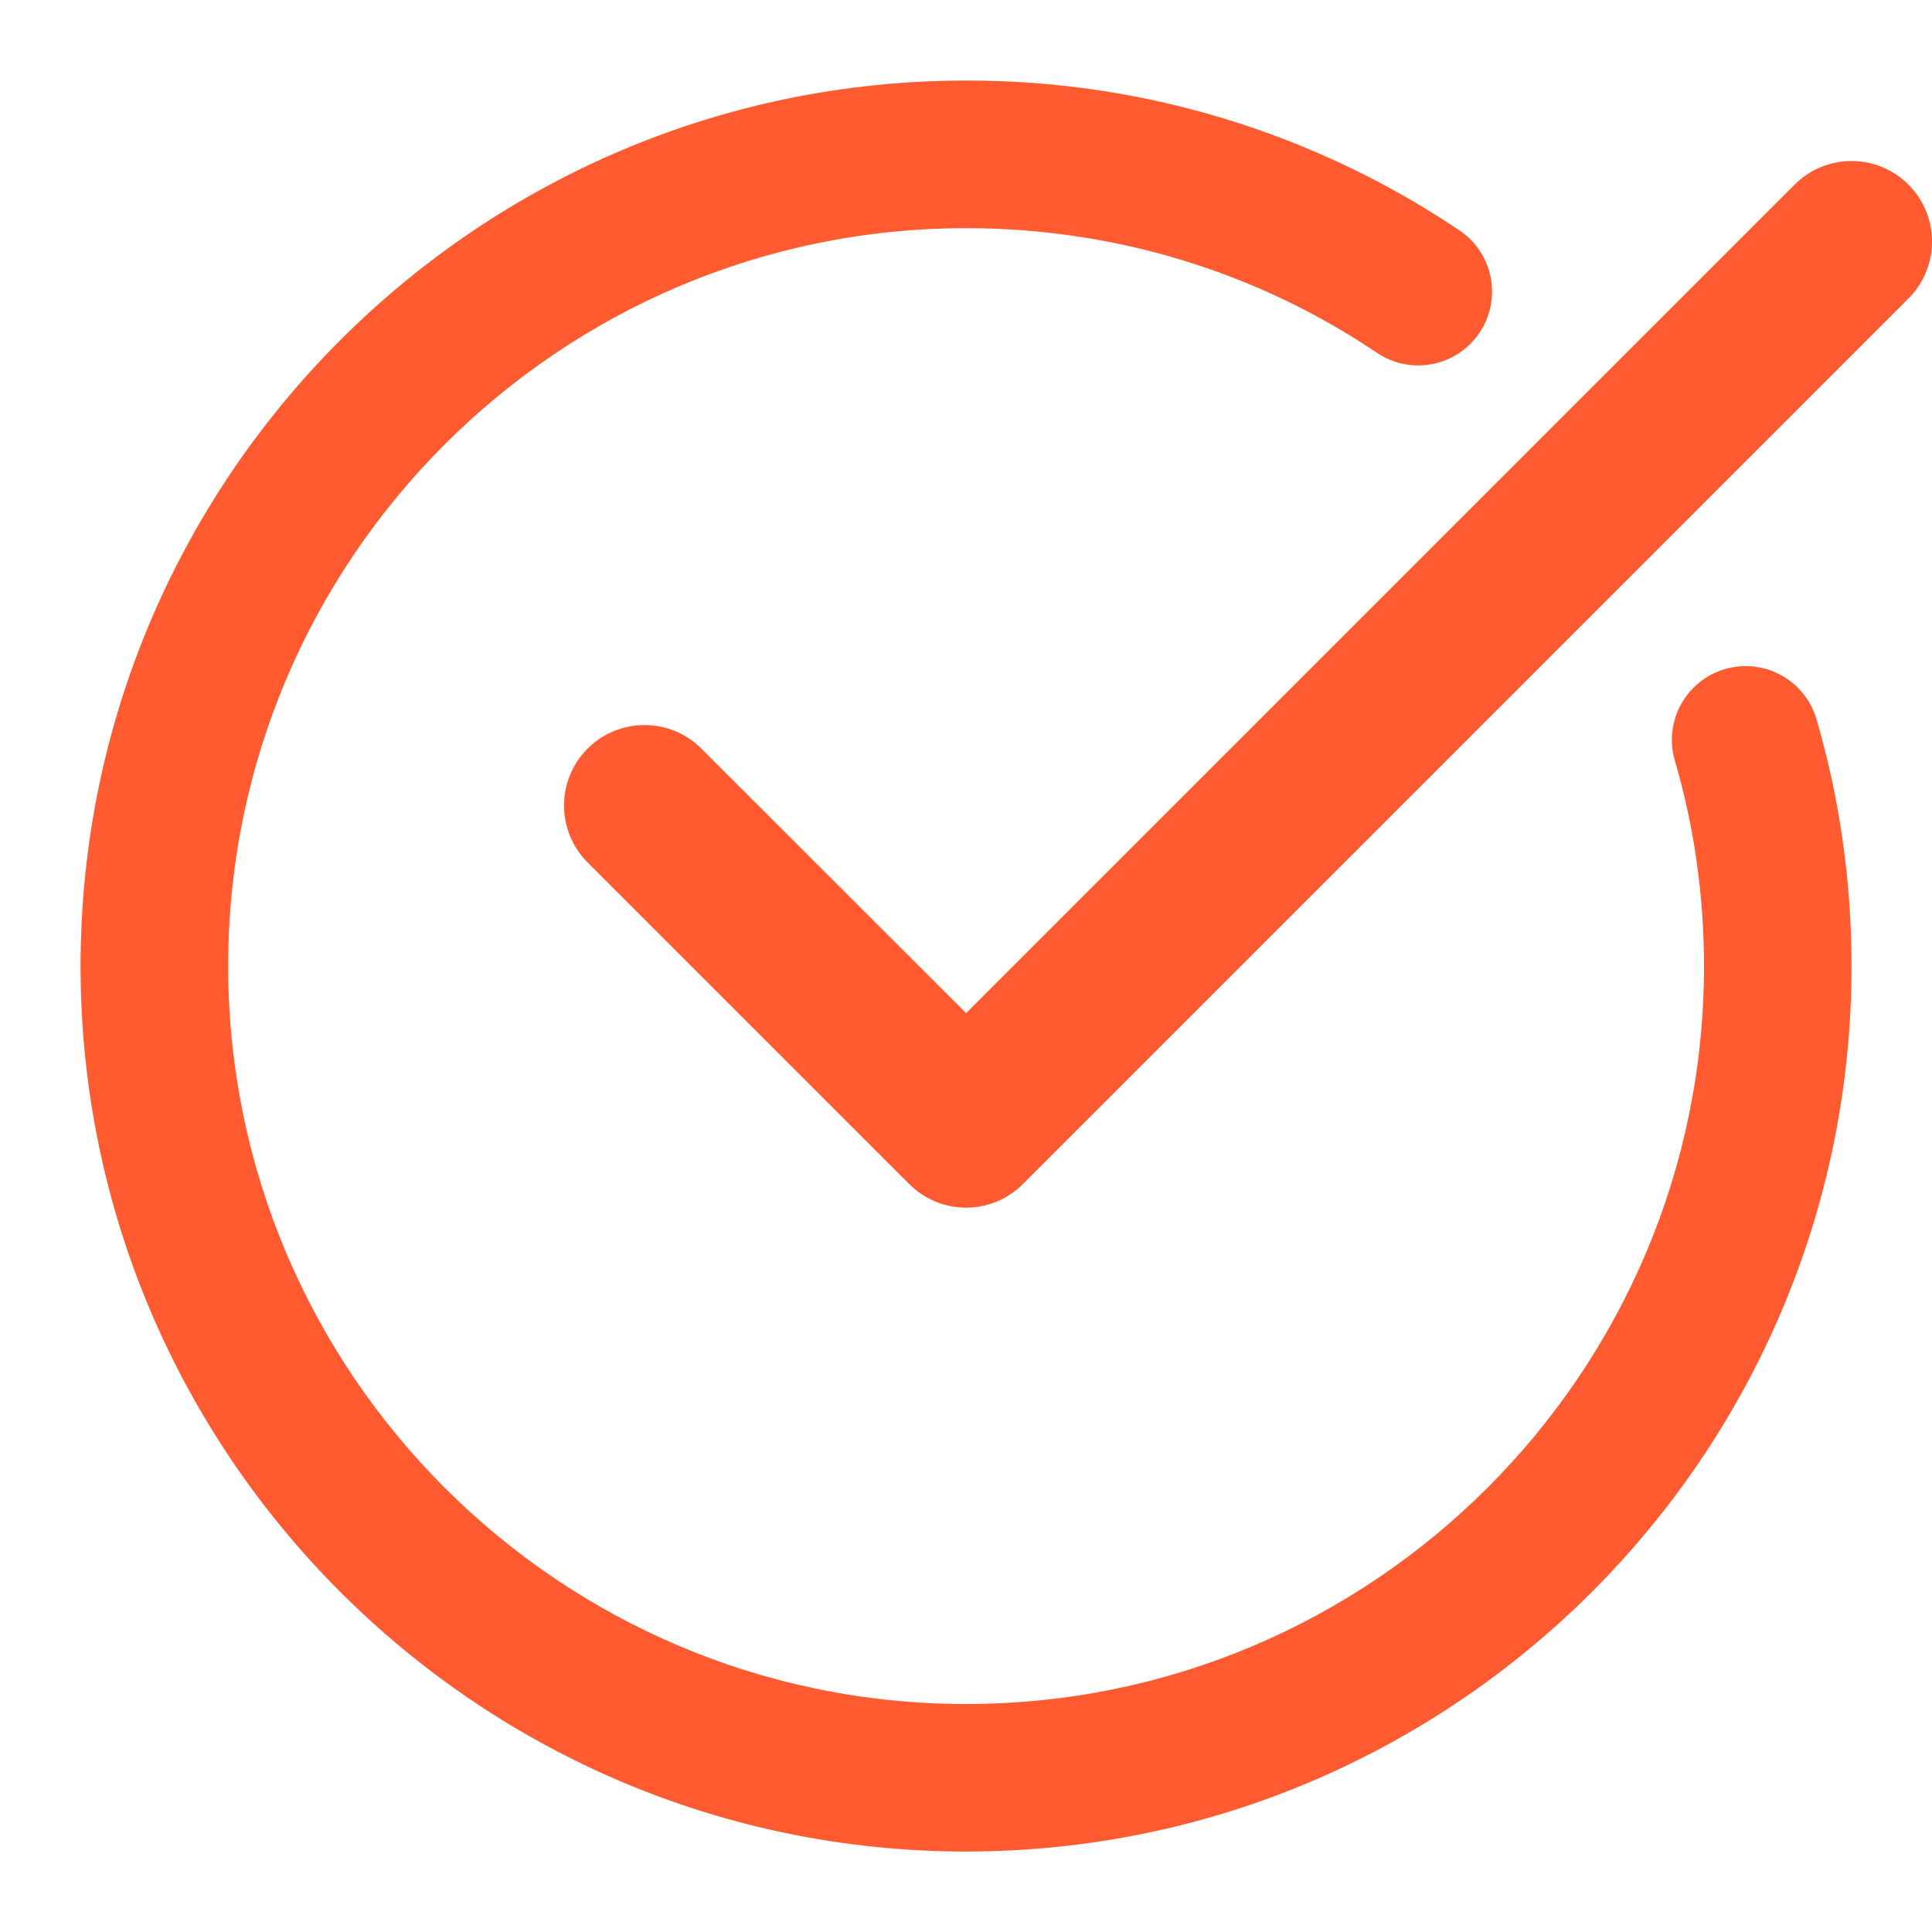
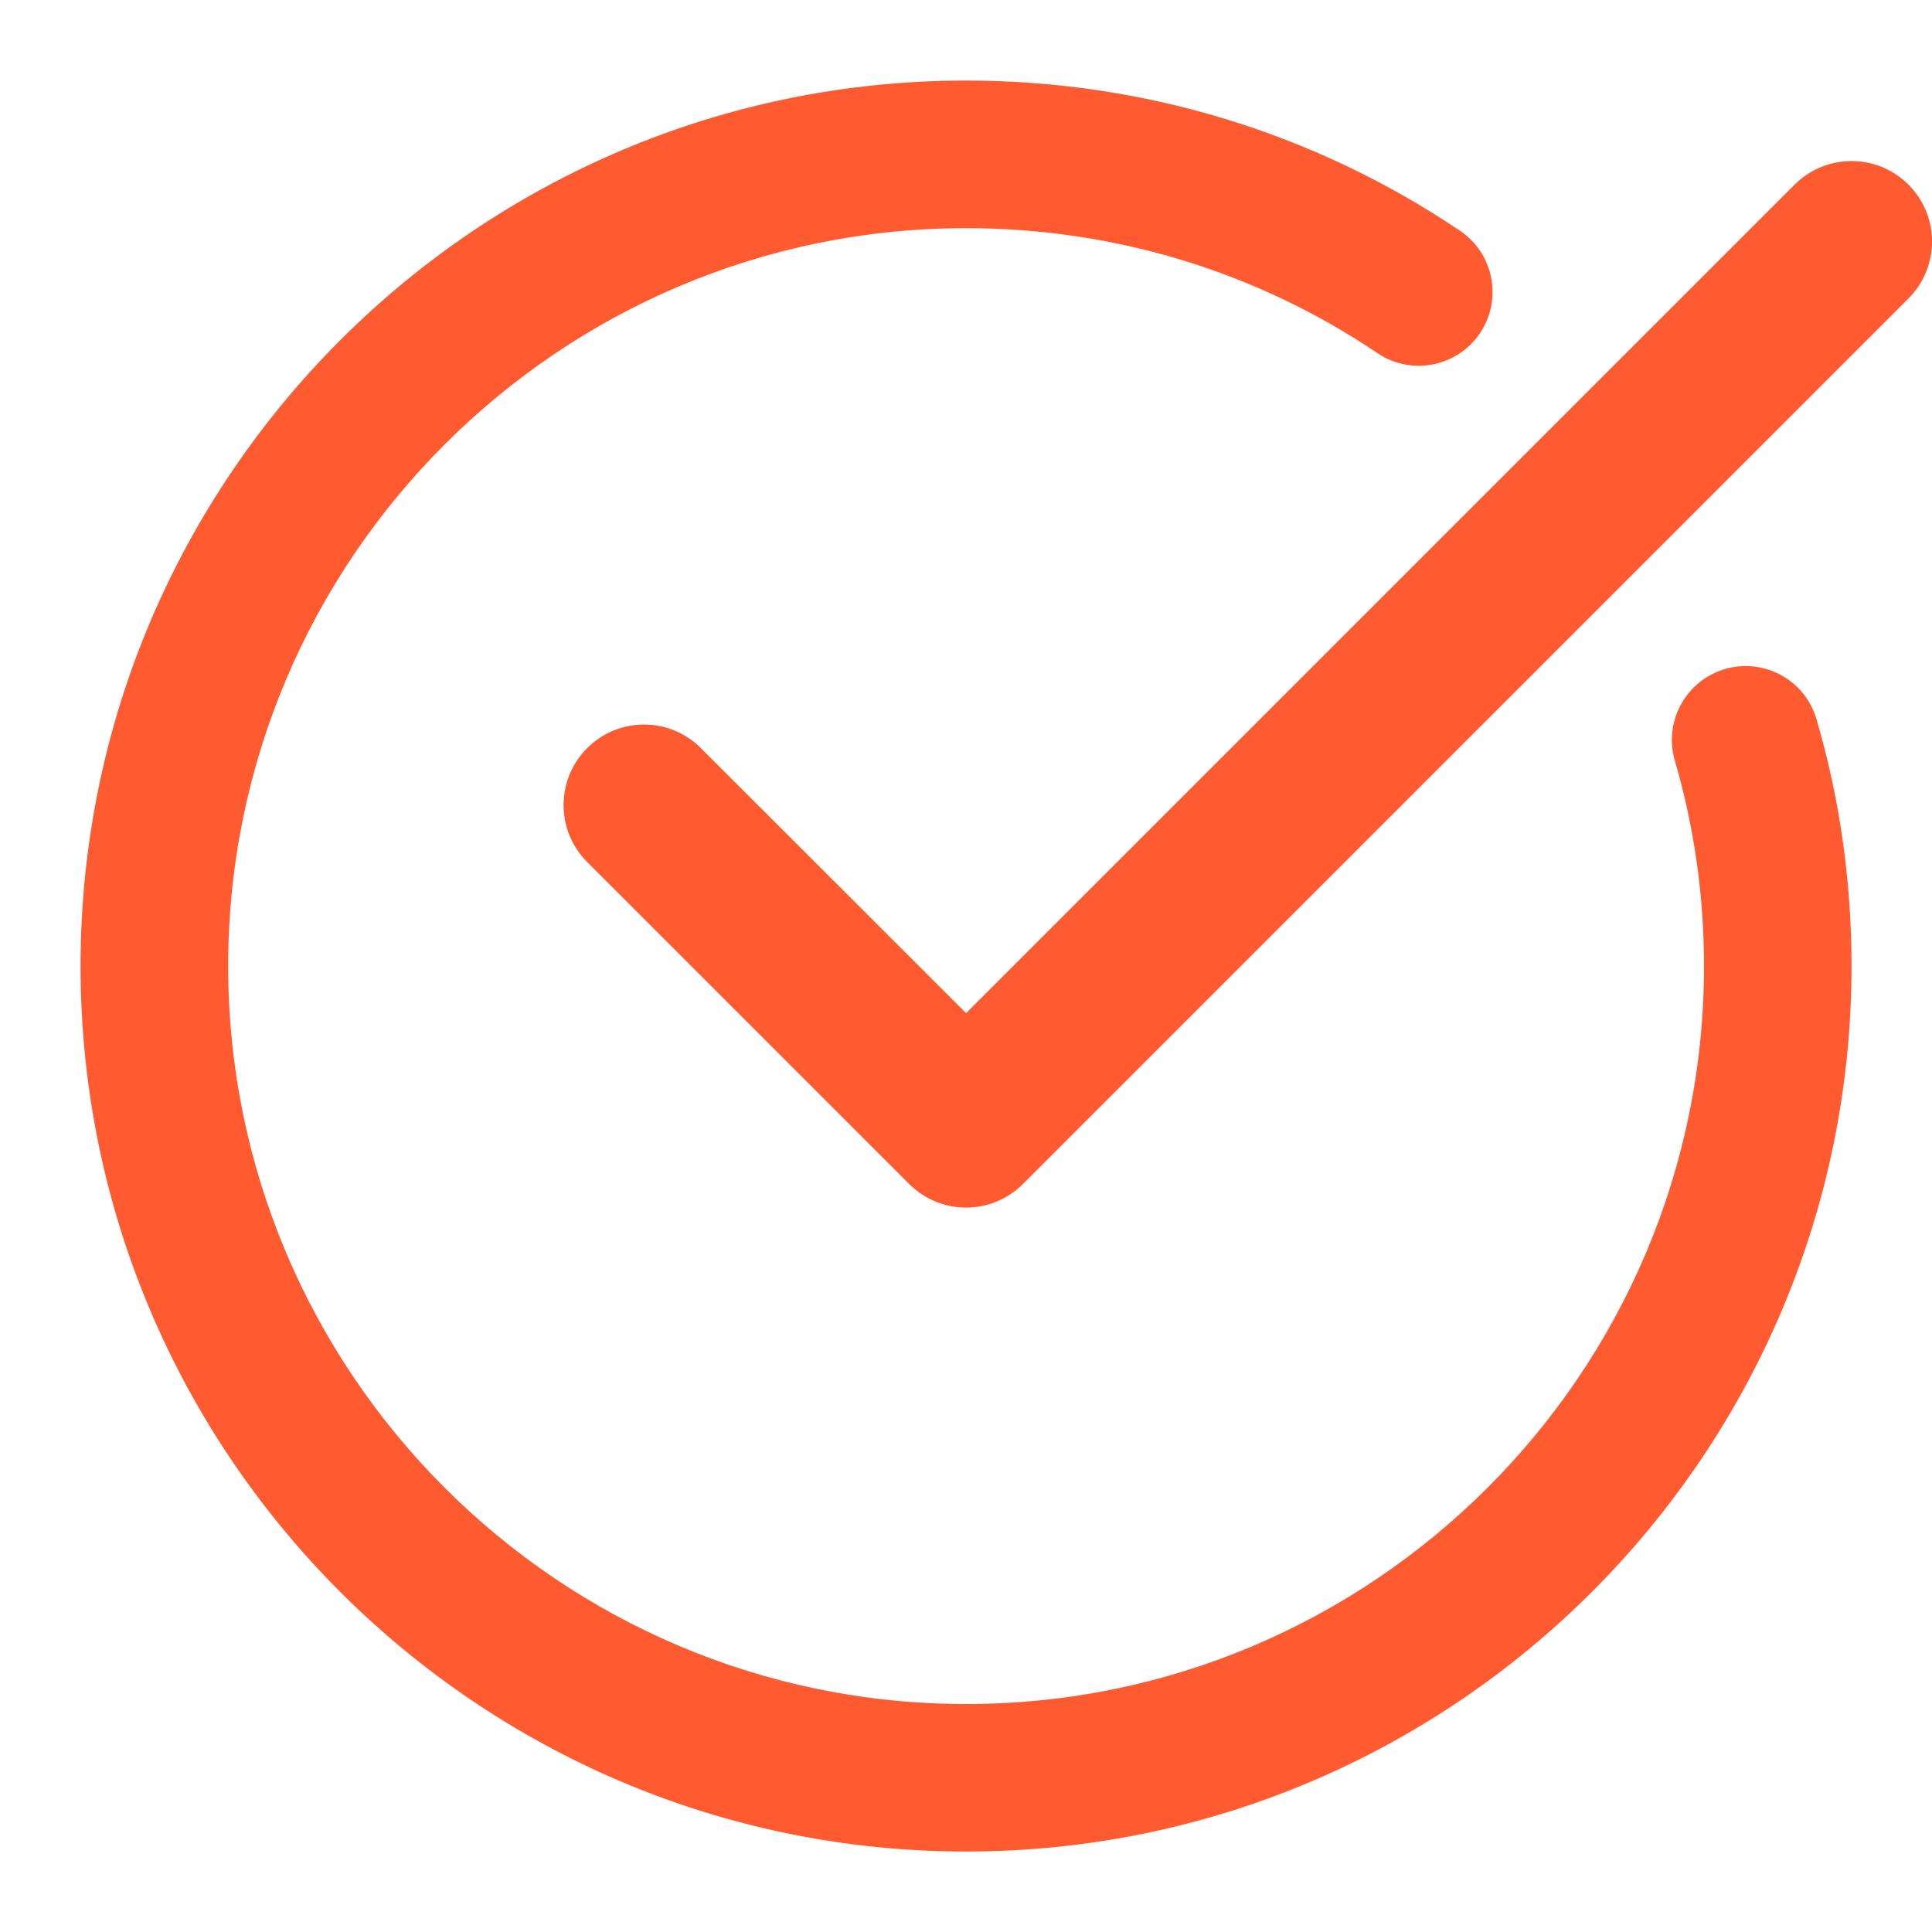
- <svg xmlns="http://www.w3.org/2000/svg" width="20" height="20" fill="none">
-   <path d="M10 19.167c5.055 0 9.167-4.112 9.167-9.166 0-.873-.122-1.733-.363-2.556a.763.763 0 10-1.466.429c.2.684.302 1.4.302 2.127 0 4.212-3.427 7.639-7.64 7.639-4.211 0-7.638-3.427-7.638-7.64 0-4.211 3.427-7.638 7.639-7.638 1.53 0 3.003.447 4.259 1.294a.764.764 0 00.854-1.267A9.11 9.11 0 0010 .834C4.946.834.834 4.946.834 10.001c0 5.054 4.112 9.166 9.167 9.166z" fill="#FF5A30" />
-   <path d="M18.578 1.911l-8.577 8.577-2.745-2.743a.833.833 0 00-1.178 1.178l3.333 3.333a.83.83 0 001.179 0l9.166-9.166a.833.833 0 00-1.178-1.179z" fill="#FF5A30" />
+ <svg xmlns="http://www.w3.org/2000/svg" width="20" height="20" viewBox="0 0 20 20" fill="none">
+   <path d="M10.001 19.167C15.055 19.167 19.167 15.055 19.167 10.001C19.167 9.128 19.046 8.268 18.804 7.445C18.686 7.04 18.263 6.808 17.857 6.926C17.452 7.045 17.22 7.469 17.338 7.874C17.538 8.558 17.64 9.274 17.64 10.001C17.64 14.213 14.213 17.64 10.001 17.64C5.789 17.64 2.362 14.213 2.362 10.001C2.362 5.789 5.789 2.362 10.001 2.362C11.531 2.362 13.004 2.809 14.26 3.656C14.609 3.892 15.084 3.799 15.32 3.45C15.556 3.1 15.464 2.625 15.114 2.389C13.605 1.372 11.837 0.834 10.001 0.834C4.946 0.834 0.834 4.946 0.834 10.001C0.834 15.055 4.946 19.167 10.001 19.167Z" fill="#FF5A30" />
+   <path d="M18.578 1.911L10.001 10.488L7.256 7.745C6.931 7.419 6.403 7.419 6.078 7.745C5.753 8.07 5.753 8.598 6.078 8.923L9.411 12.256C9.574 12.419 9.787 12.501 10.001 12.501C10.214 12.501 10.427 12.419 10.59 12.256L19.756 3.09C20.082 2.764 20.082 2.237 19.756 1.911C19.431 1.586 18.904 1.586 18.578 1.911Z" fill="#FF5A30" />
</svg>
